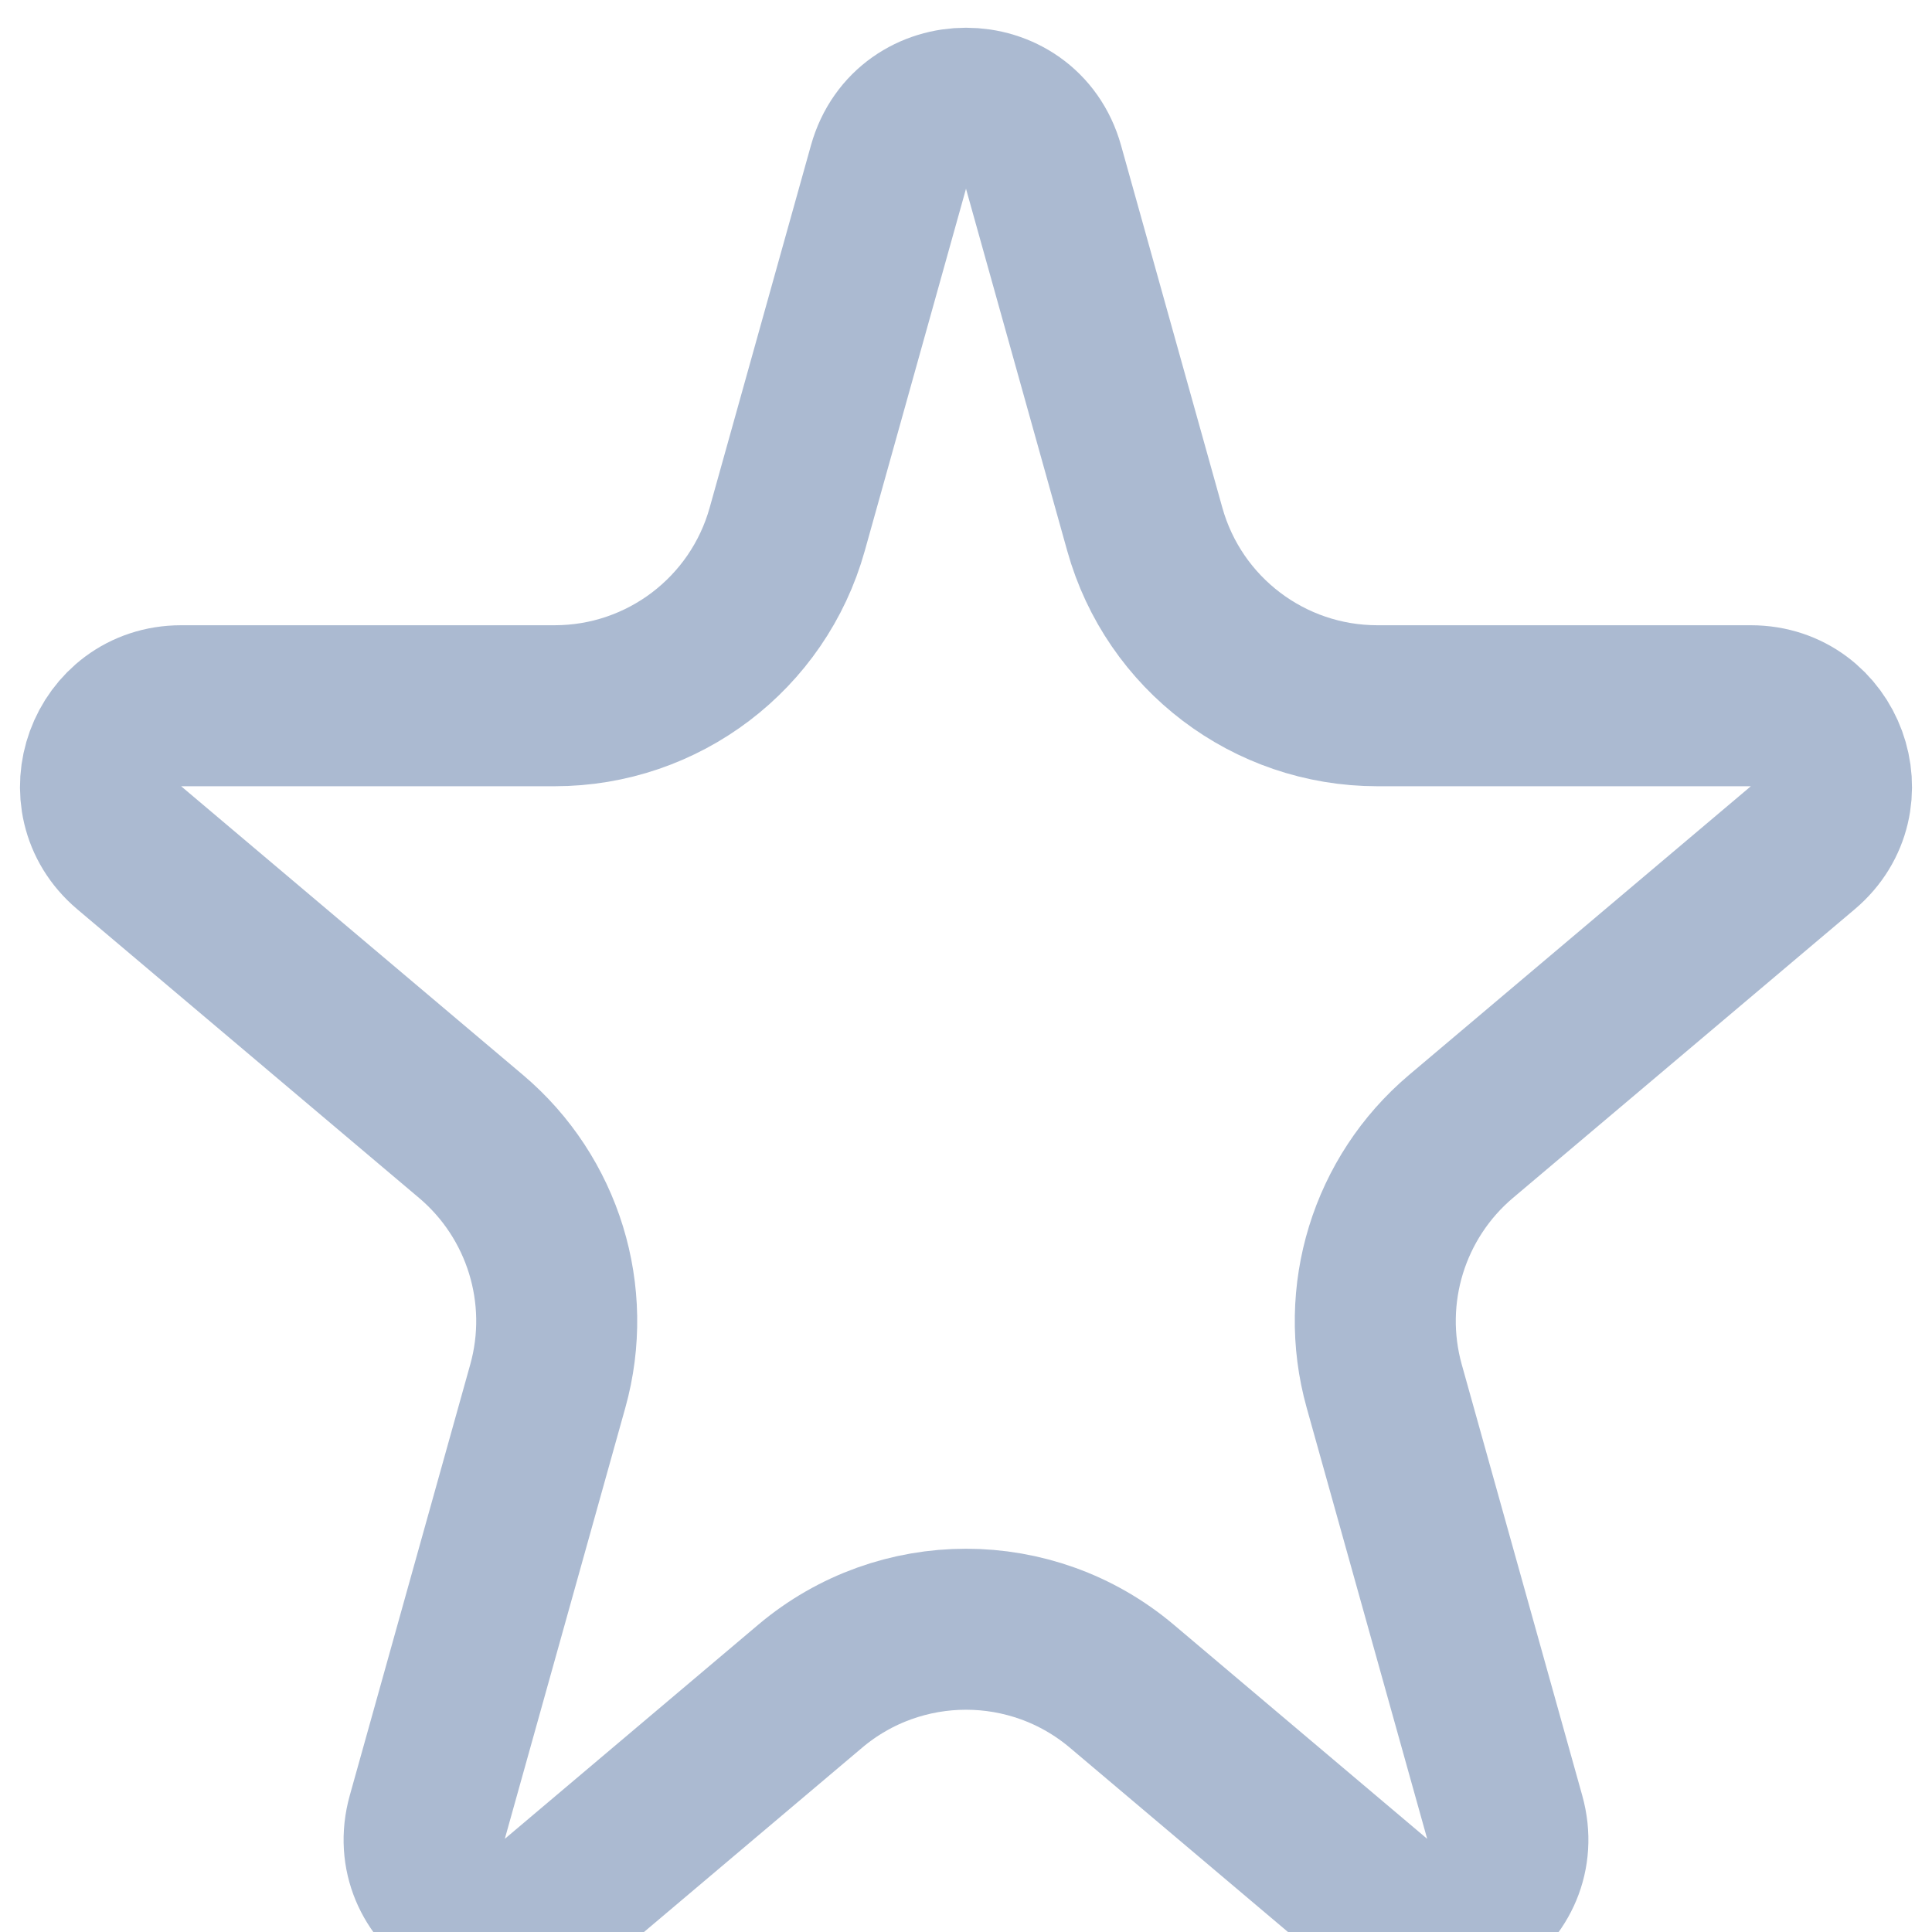
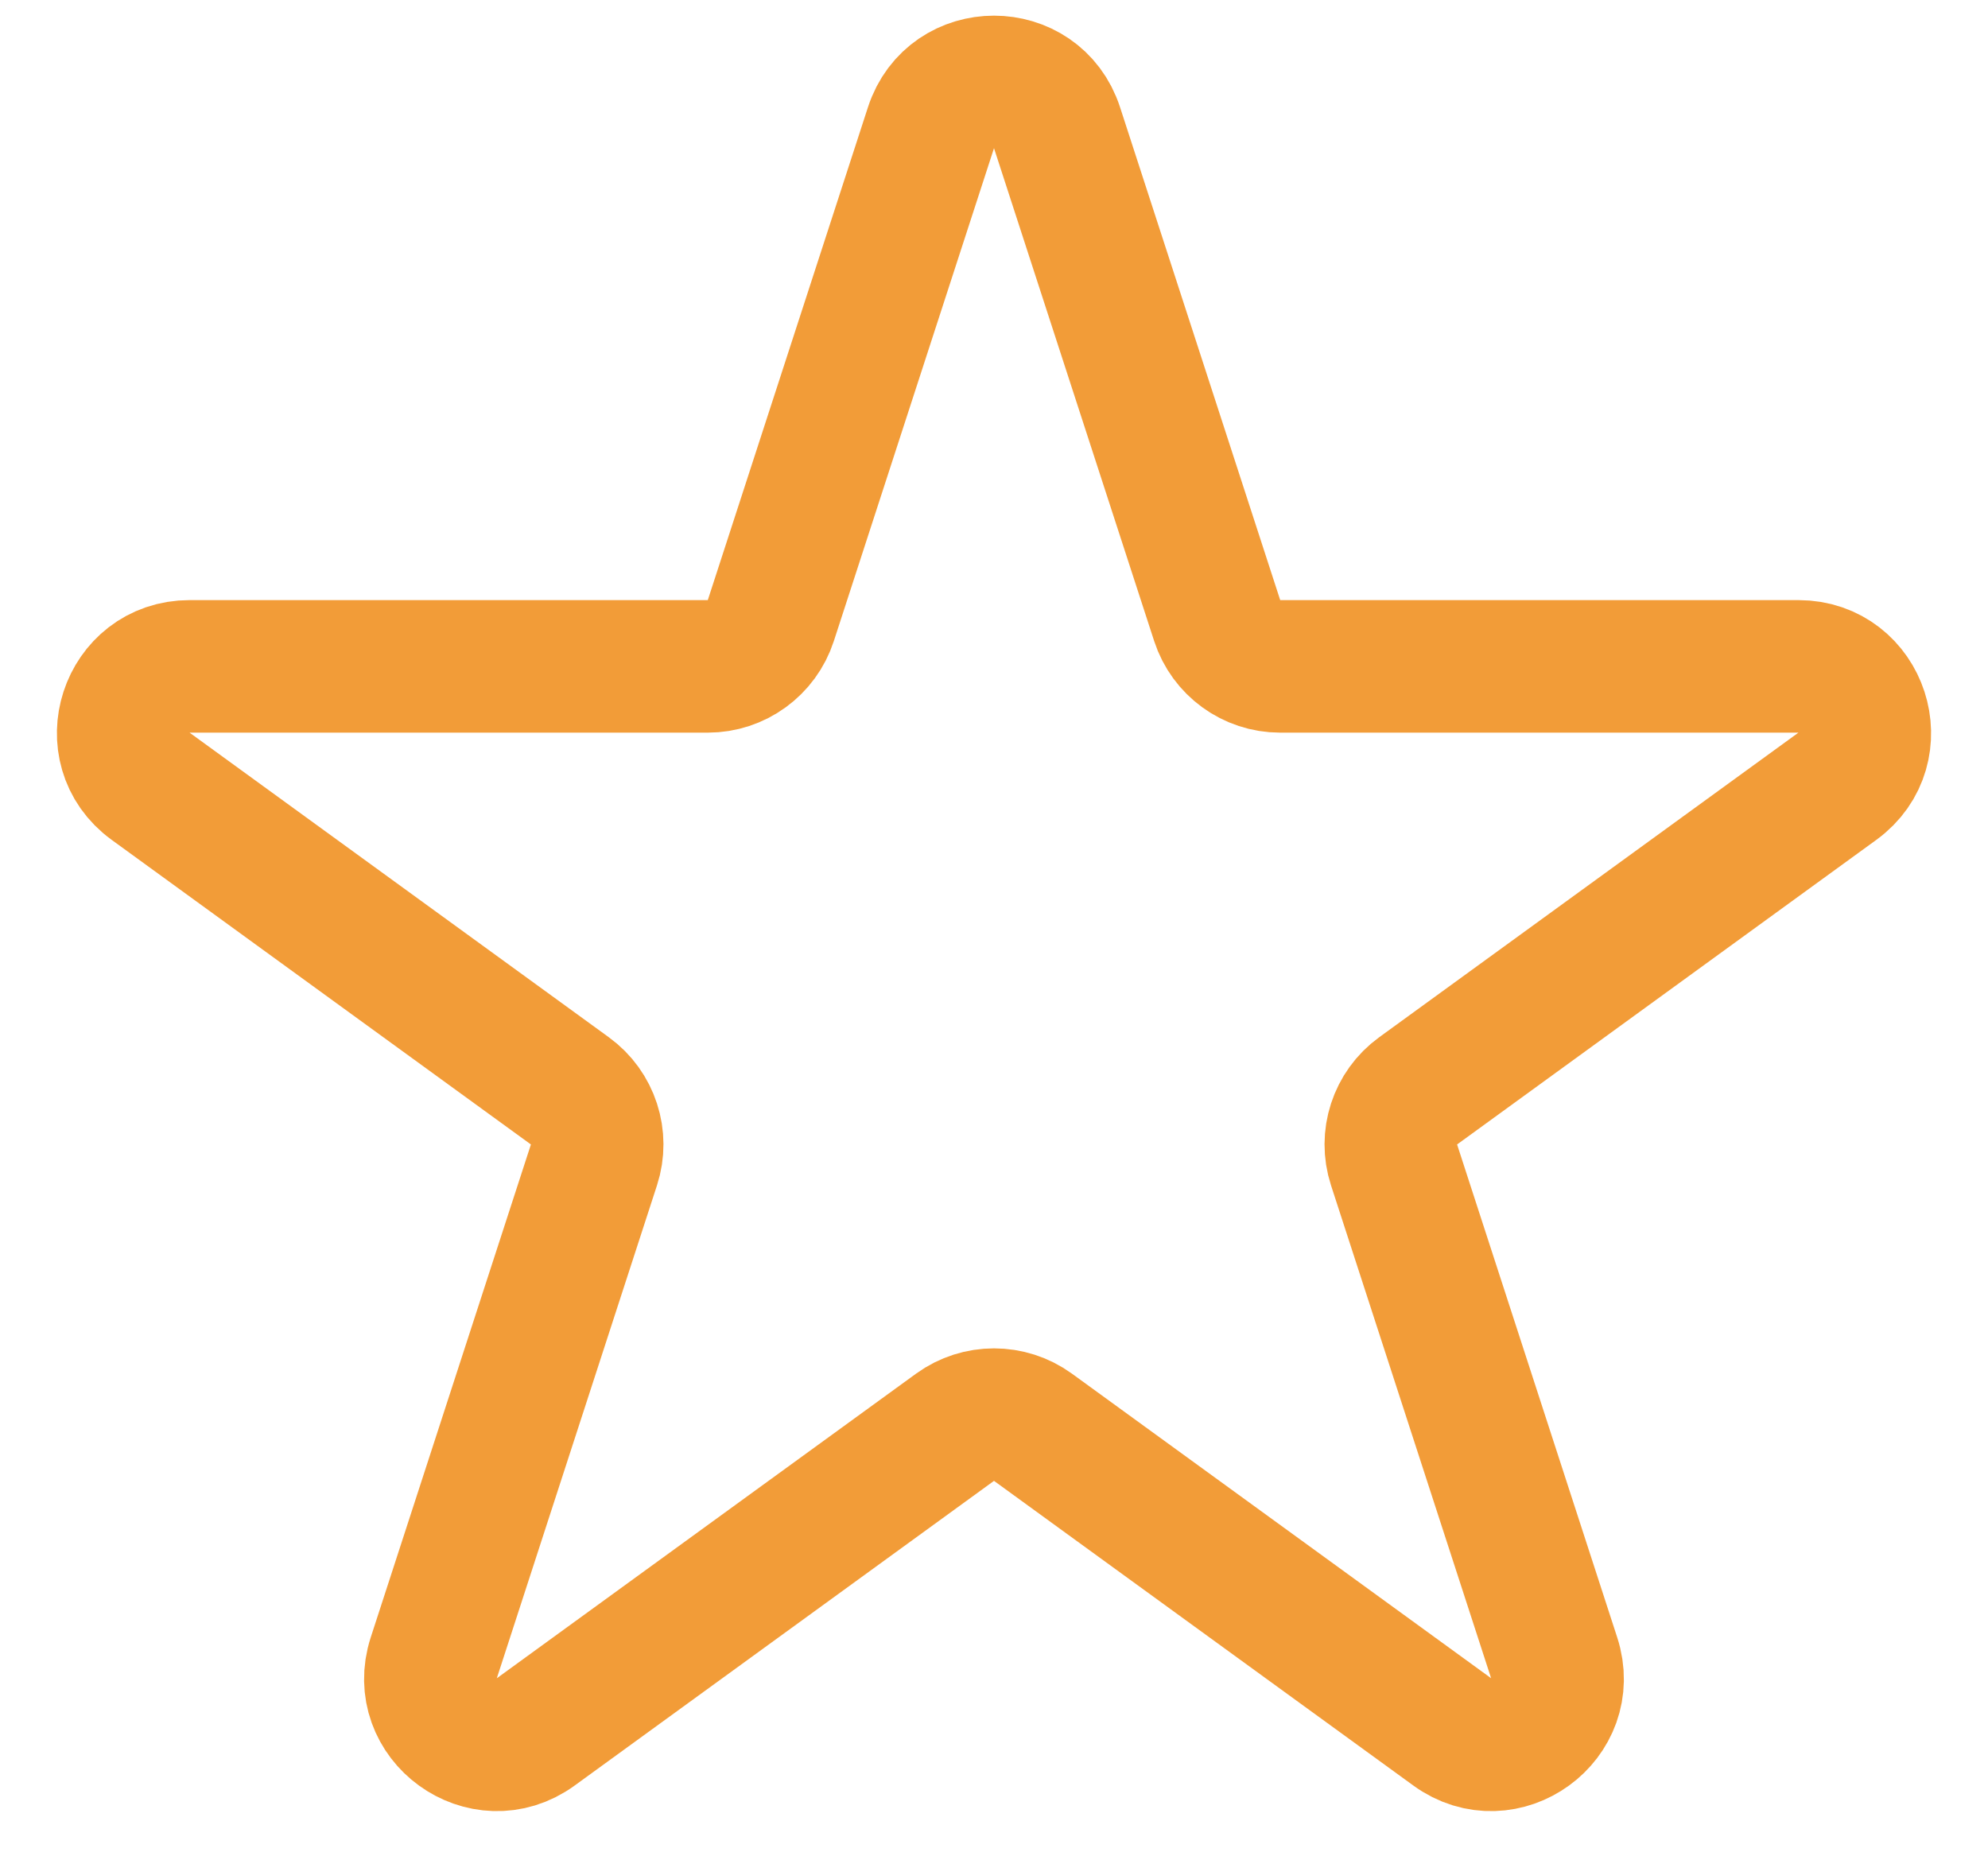
- <svg xmlns="http://www.w3.org/2000/svg" width="24" height="24" viewBox="0 0 24 24" fill="none">
-   <path d="M11.037 2.075C11.309 1.101 12.691 1.101 12.963 2.075L14.221 6.575C14.583 7.871 15.764 8.767 17.11 8.767H21.75C22.682 8.767 23.107 9.93 22.395 10.531L18.148 14.118C17.252 14.876 16.879 16.087 17.195 17.218L18.692 22.573C18.957 23.521 17.835 24.241 17.083 23.606L13.936 20.947C12.818 20.003 11.182 20.003 10.064 20.947L6.917 23.606C6.164 24.241 5.043 23.521 5.308 22.573L6.805 17.218C7.121 16.087 6.748 14.876 5.852 14.118L1.605 10.531C0.893 9.93 1.318 8.767 2.25 8.767H6.89C8.236 8.767 9.417 7.871 9.779 6.575L11.037 2.075Z" stroke="#ABBAD1" stroke-width="2" />
+ <svg xmlns="http://www.w3.org/2000/svg" width="30" height="28" viewBox="0 0 30 28" fill="none">
+   <path d="M14.049 1.927C14.348 1.006 15.652 1.006 15.951 1.927L18.368 9.365C18.502 9.777 18.886 10.056 19.319 10.056H27.139C28.108 10.056 28.511 11.295 27.727 11.865L21.4 16.462C21.05 16.716 20.903 17.168 21.037 17.579L23.453 25.017C23.753 25.939 22.698 26.705 21.915 26.135L15.588 21.538C15.237 21.284 14.763 21.284 14.412 21.538L8.085 26.135C7.302 26.705 6.247 25.939 6.546 25.017L8.963 17.579C9.097 17.168 8.95 16.716 8.6 16.462L2.273 11.865C1.489 11.295 1.892 10.056 2.861 10.056H10.681C11.114 10.056 11.498 9.777 11.632 9.365L14.049 1.927Z" stroke="#F29C38" stroke-width="2" />
</svg>
